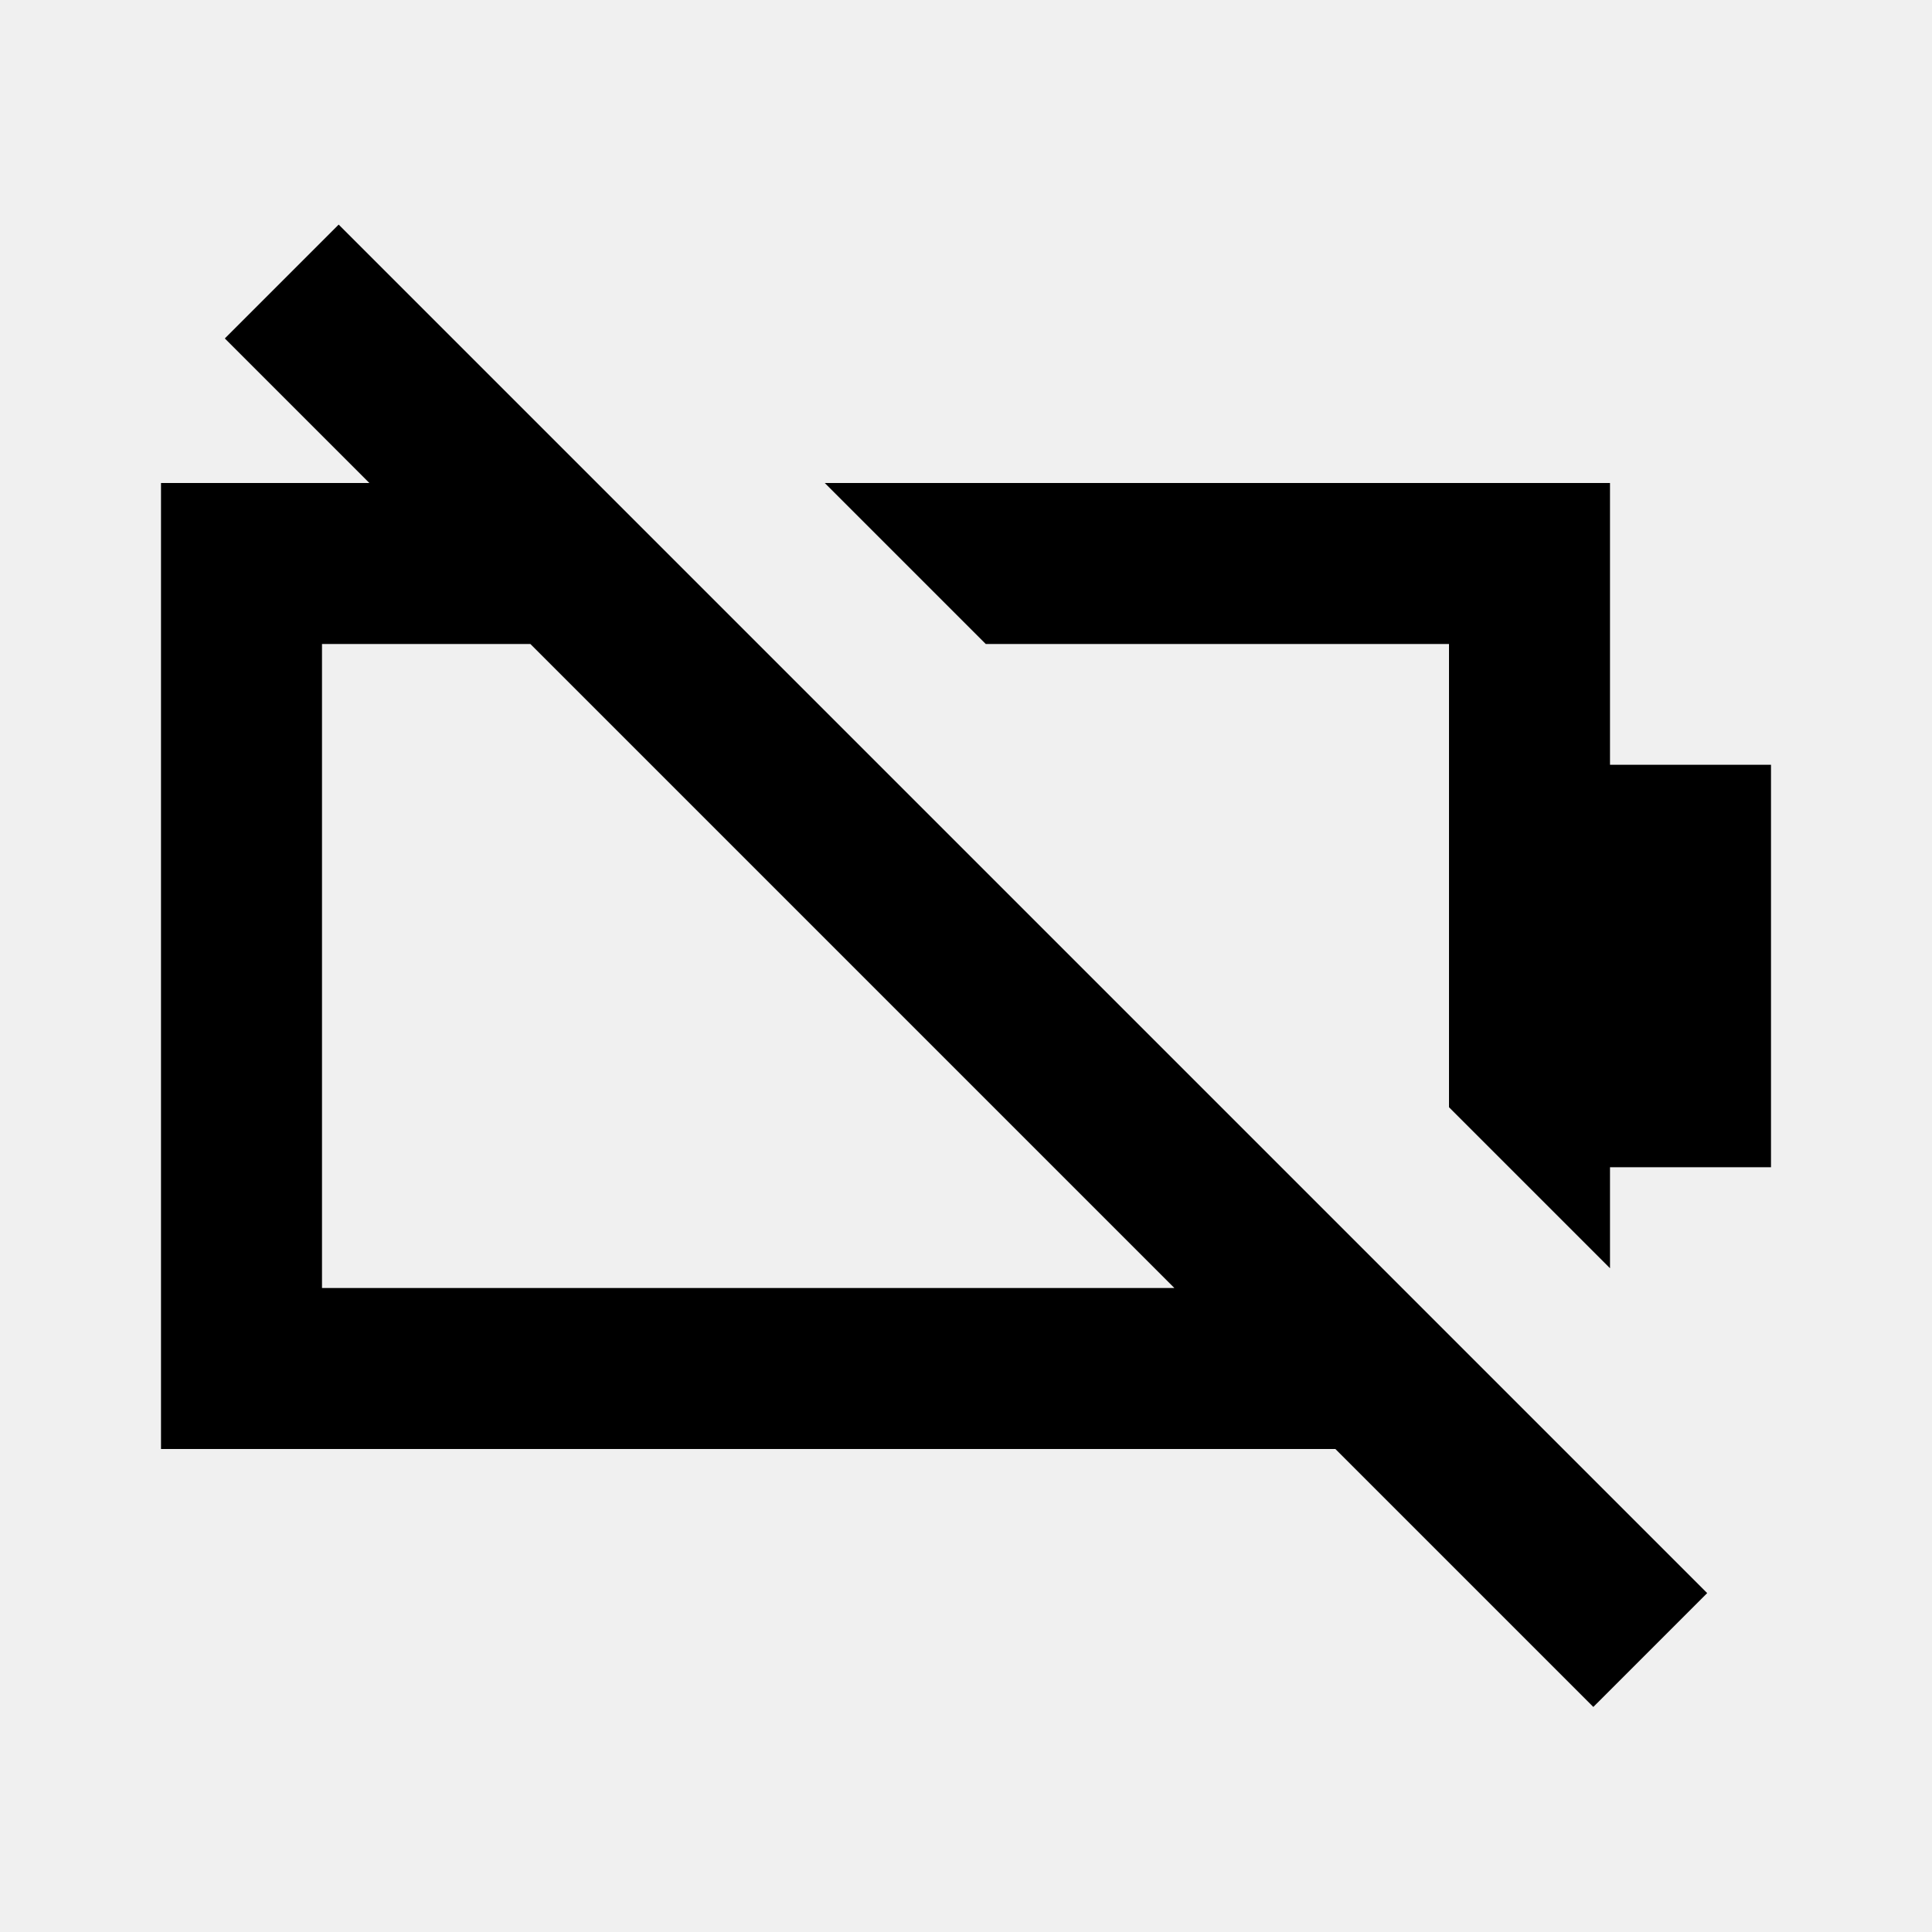
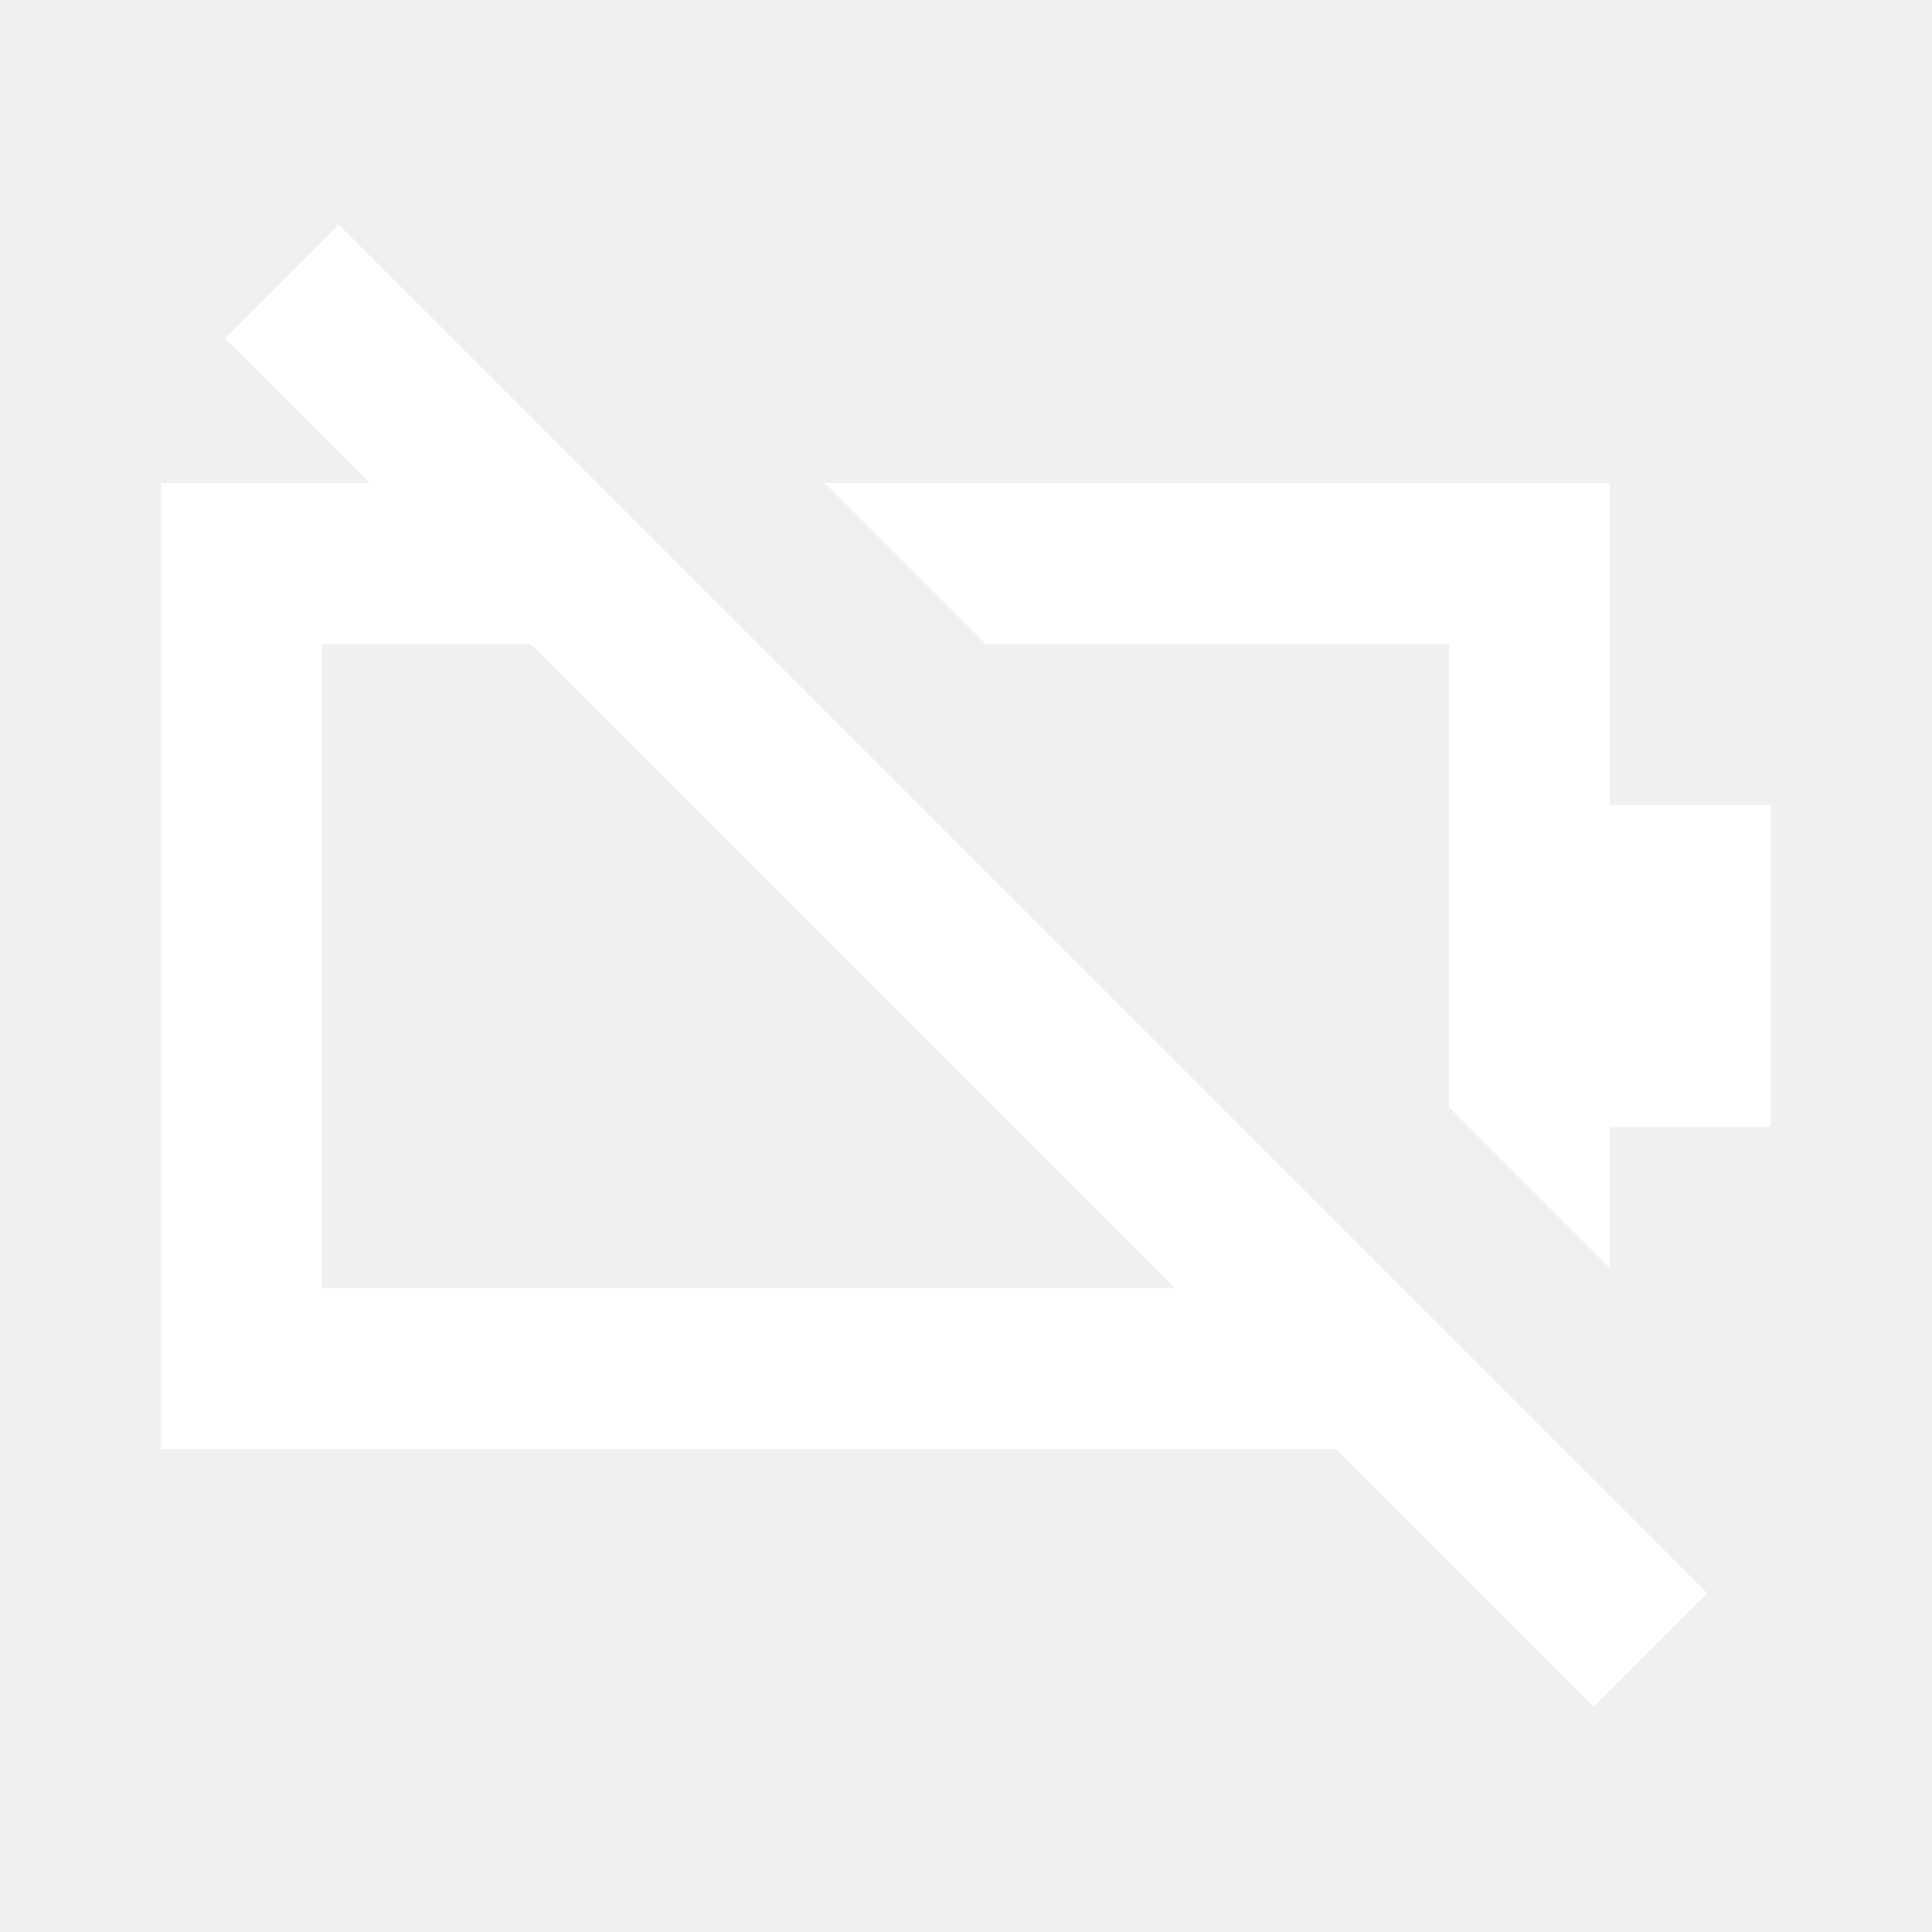
- <svg xmlns="http://www.w3.org/2000/svg" width="512" height="512" viewBox="0 0 512 512">
-   <path fill-rule="evenodd" d="M158.23,111.146 L328.898,281.813 L409.752,362.667 L379.582,392.837 L311.224,324.479 L3.55271368e-14,324.48 L3.55271368e-14,68.48 L55.225,68.479 L16.915,30.17 L47.085,-7.10542736e-15 L158.23,111.146 Z M268.558,281.813 L97.892,111.146 L42.667,111.147 L42.667,281.813 L268.558,281.813 Z M384,68.48 L384,143.146 L426.667,143.147 L426.667,249.813 L384,249.813 L384,276.575 L341.333,233.909 L341.333,111.147 L218.57,111.146 L175.903,68.479 L384,68.48 Z" transform="translate(42.667 59.52)" />
+ <svg xmlns="http://www.w3.org/2000/svg" width="512" height="512" viewBox="0 0 512 512" fill="none">
+   <path fill-rule="evenodd" clip-rule="evenodd" d="M200.897 170.666L371.565 341.333L452.419 422.187L422.249 452.357L353.891 383.999L42.667 384V128L97.892 127.999L59.582 89.69L89.752 59.52L200.897 170.666ZM311.225 341.333L140.559 170.666L85.334 170.667V341.333L311.225 341.333ZM426.667 128V213.333L469.334 213.333V298.666L426.667 298.666V336.095L384 293.429L384 170.667L261.237 170.666L218.57 127.999L426.667 128Z" fill="white" />
</svg>
